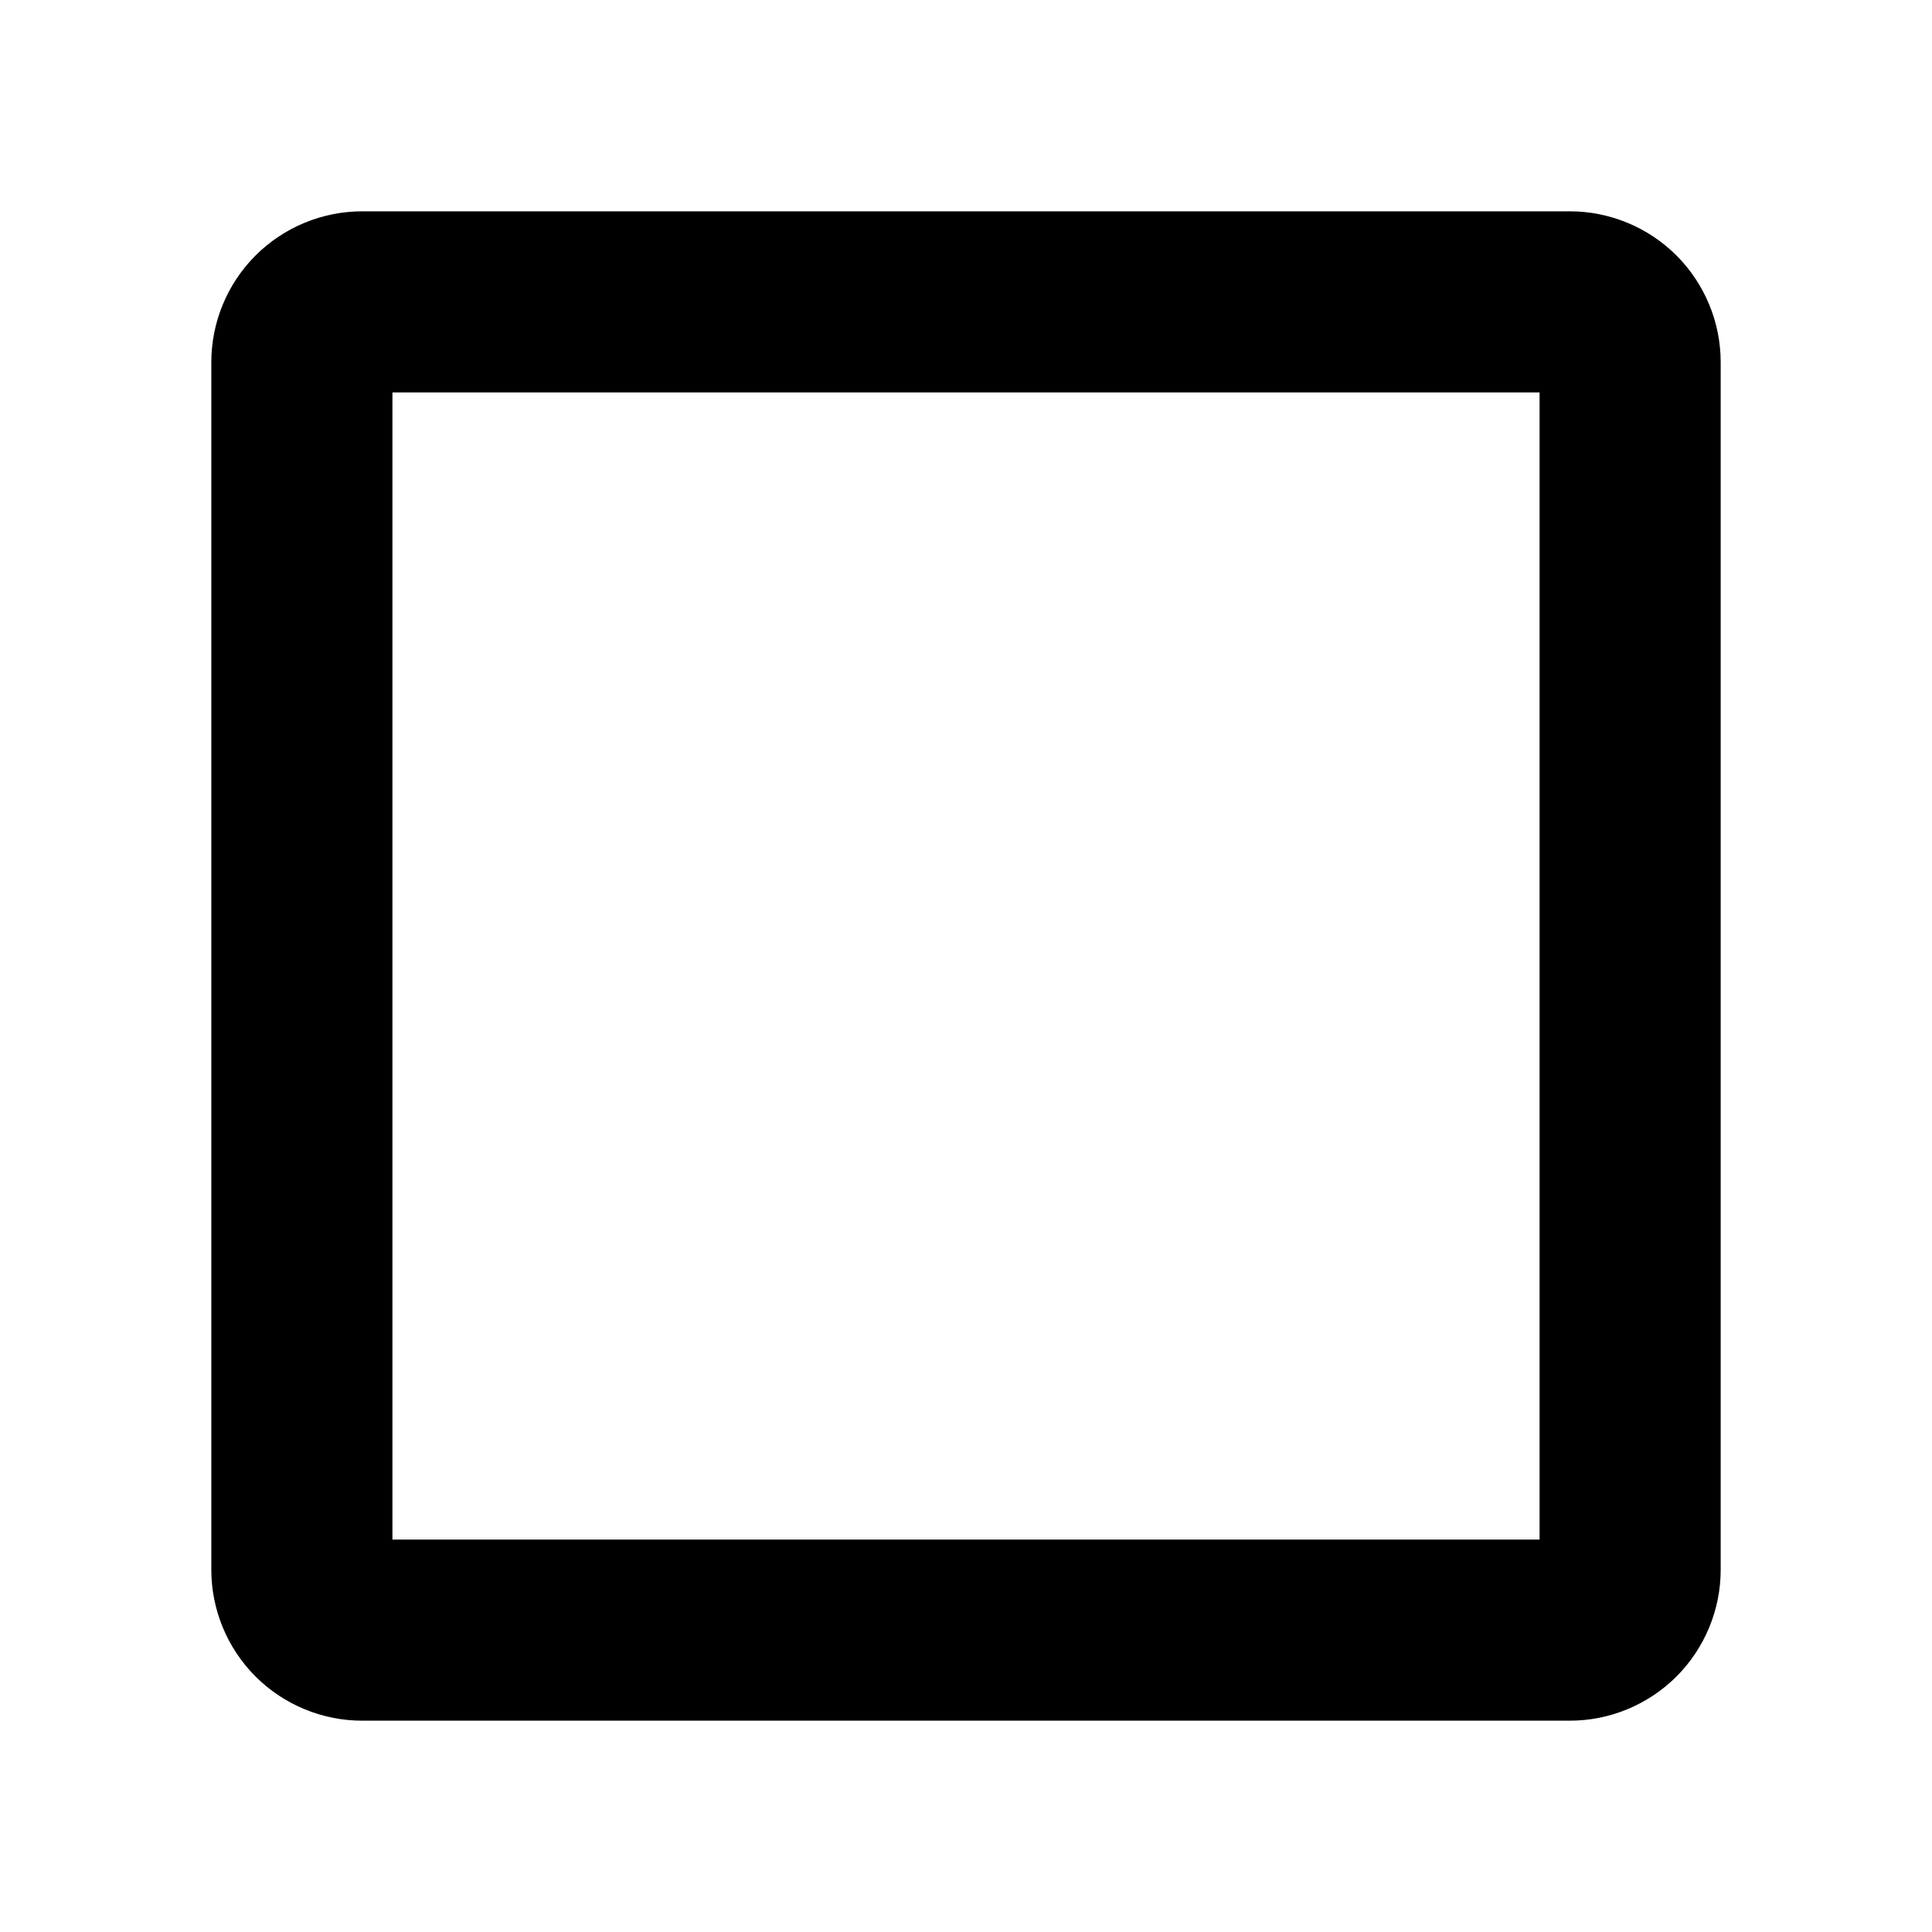
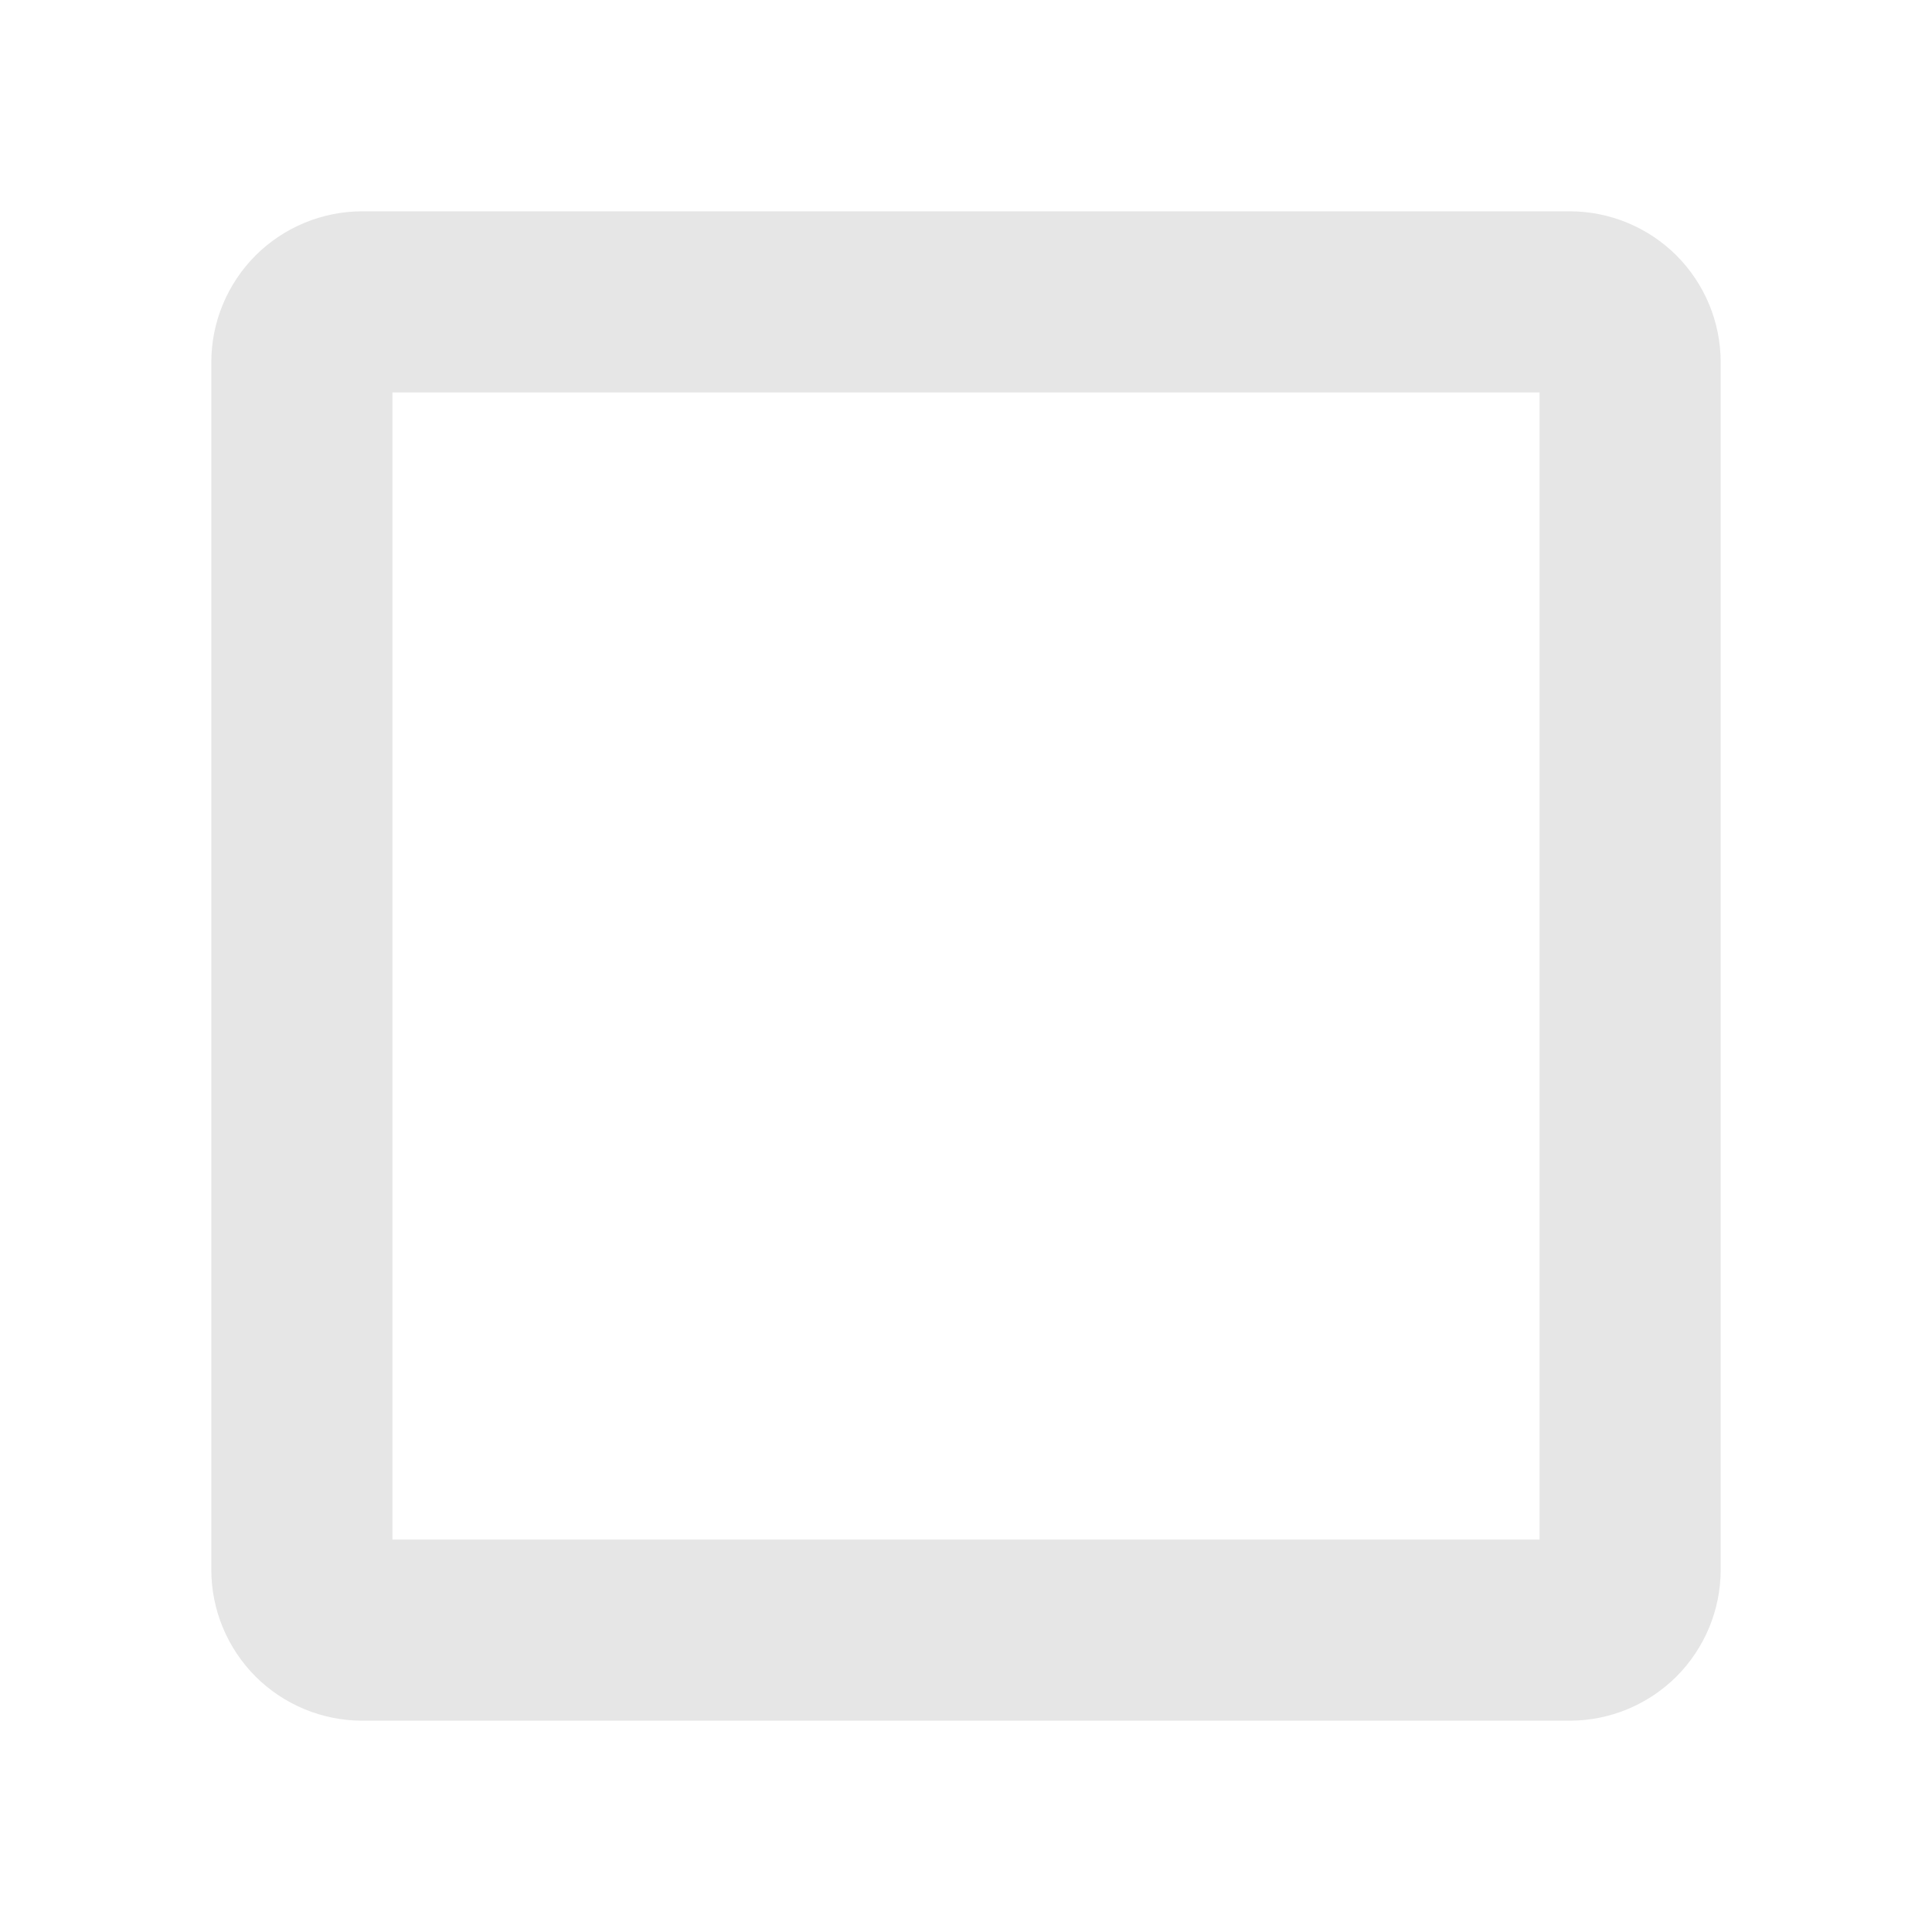
<svg xmlns="http://www.w3.org/2000/svg" width="24" height="24" viewBox="0 0 24 24" fill="none">
-   <path d="M19.5 2.625H4.5C4.003 2.625 3.526 2.823 3.174 3.174C2.823 3.526 2.625 4.003 2.625 4.5V19.5C2.625 19.997 2.823 20.474 3.174 20.826C3.526 21.177 4.003 21.375 4.5 21.375H19.5C19.997 21.375 20.474 21.177 20.826 20.826C21.177 20.474 21.375 19.997 21.375 19.5V4.5C21.375 4.003 21.177 3.526 20.826 3.174C20.474 2.823 19.997 2.625 19.5 2.625ZM19.125 19.125H4.875V4.875H19.125V19.125Z" fill="black" />
+   <path d="M19.5 2.625H4.5C4.003 2.625 3.526 2.823 3.174 3.174C2.823 3.526 2.625 4.003 2.625 4.5V19.5C2.625 19.997 2.823 20.474 3.174 20.826C3.526 21.177 4.003 21.375 4.5 21.375H19.5C19.997 21.375 20.474 21.177 20.826 20.826C21.177 20.474 21.375 19.997 21.375 19.5V4.5C21.375 4.003 21.177 3.526 20.826 3.174C20.474 2.823 19.997 2.625 19.5 2.625ZM19.125 19.125H4.875V4.875H19.125V19.125Z" fill="#E6E6E6" />
</svg>
